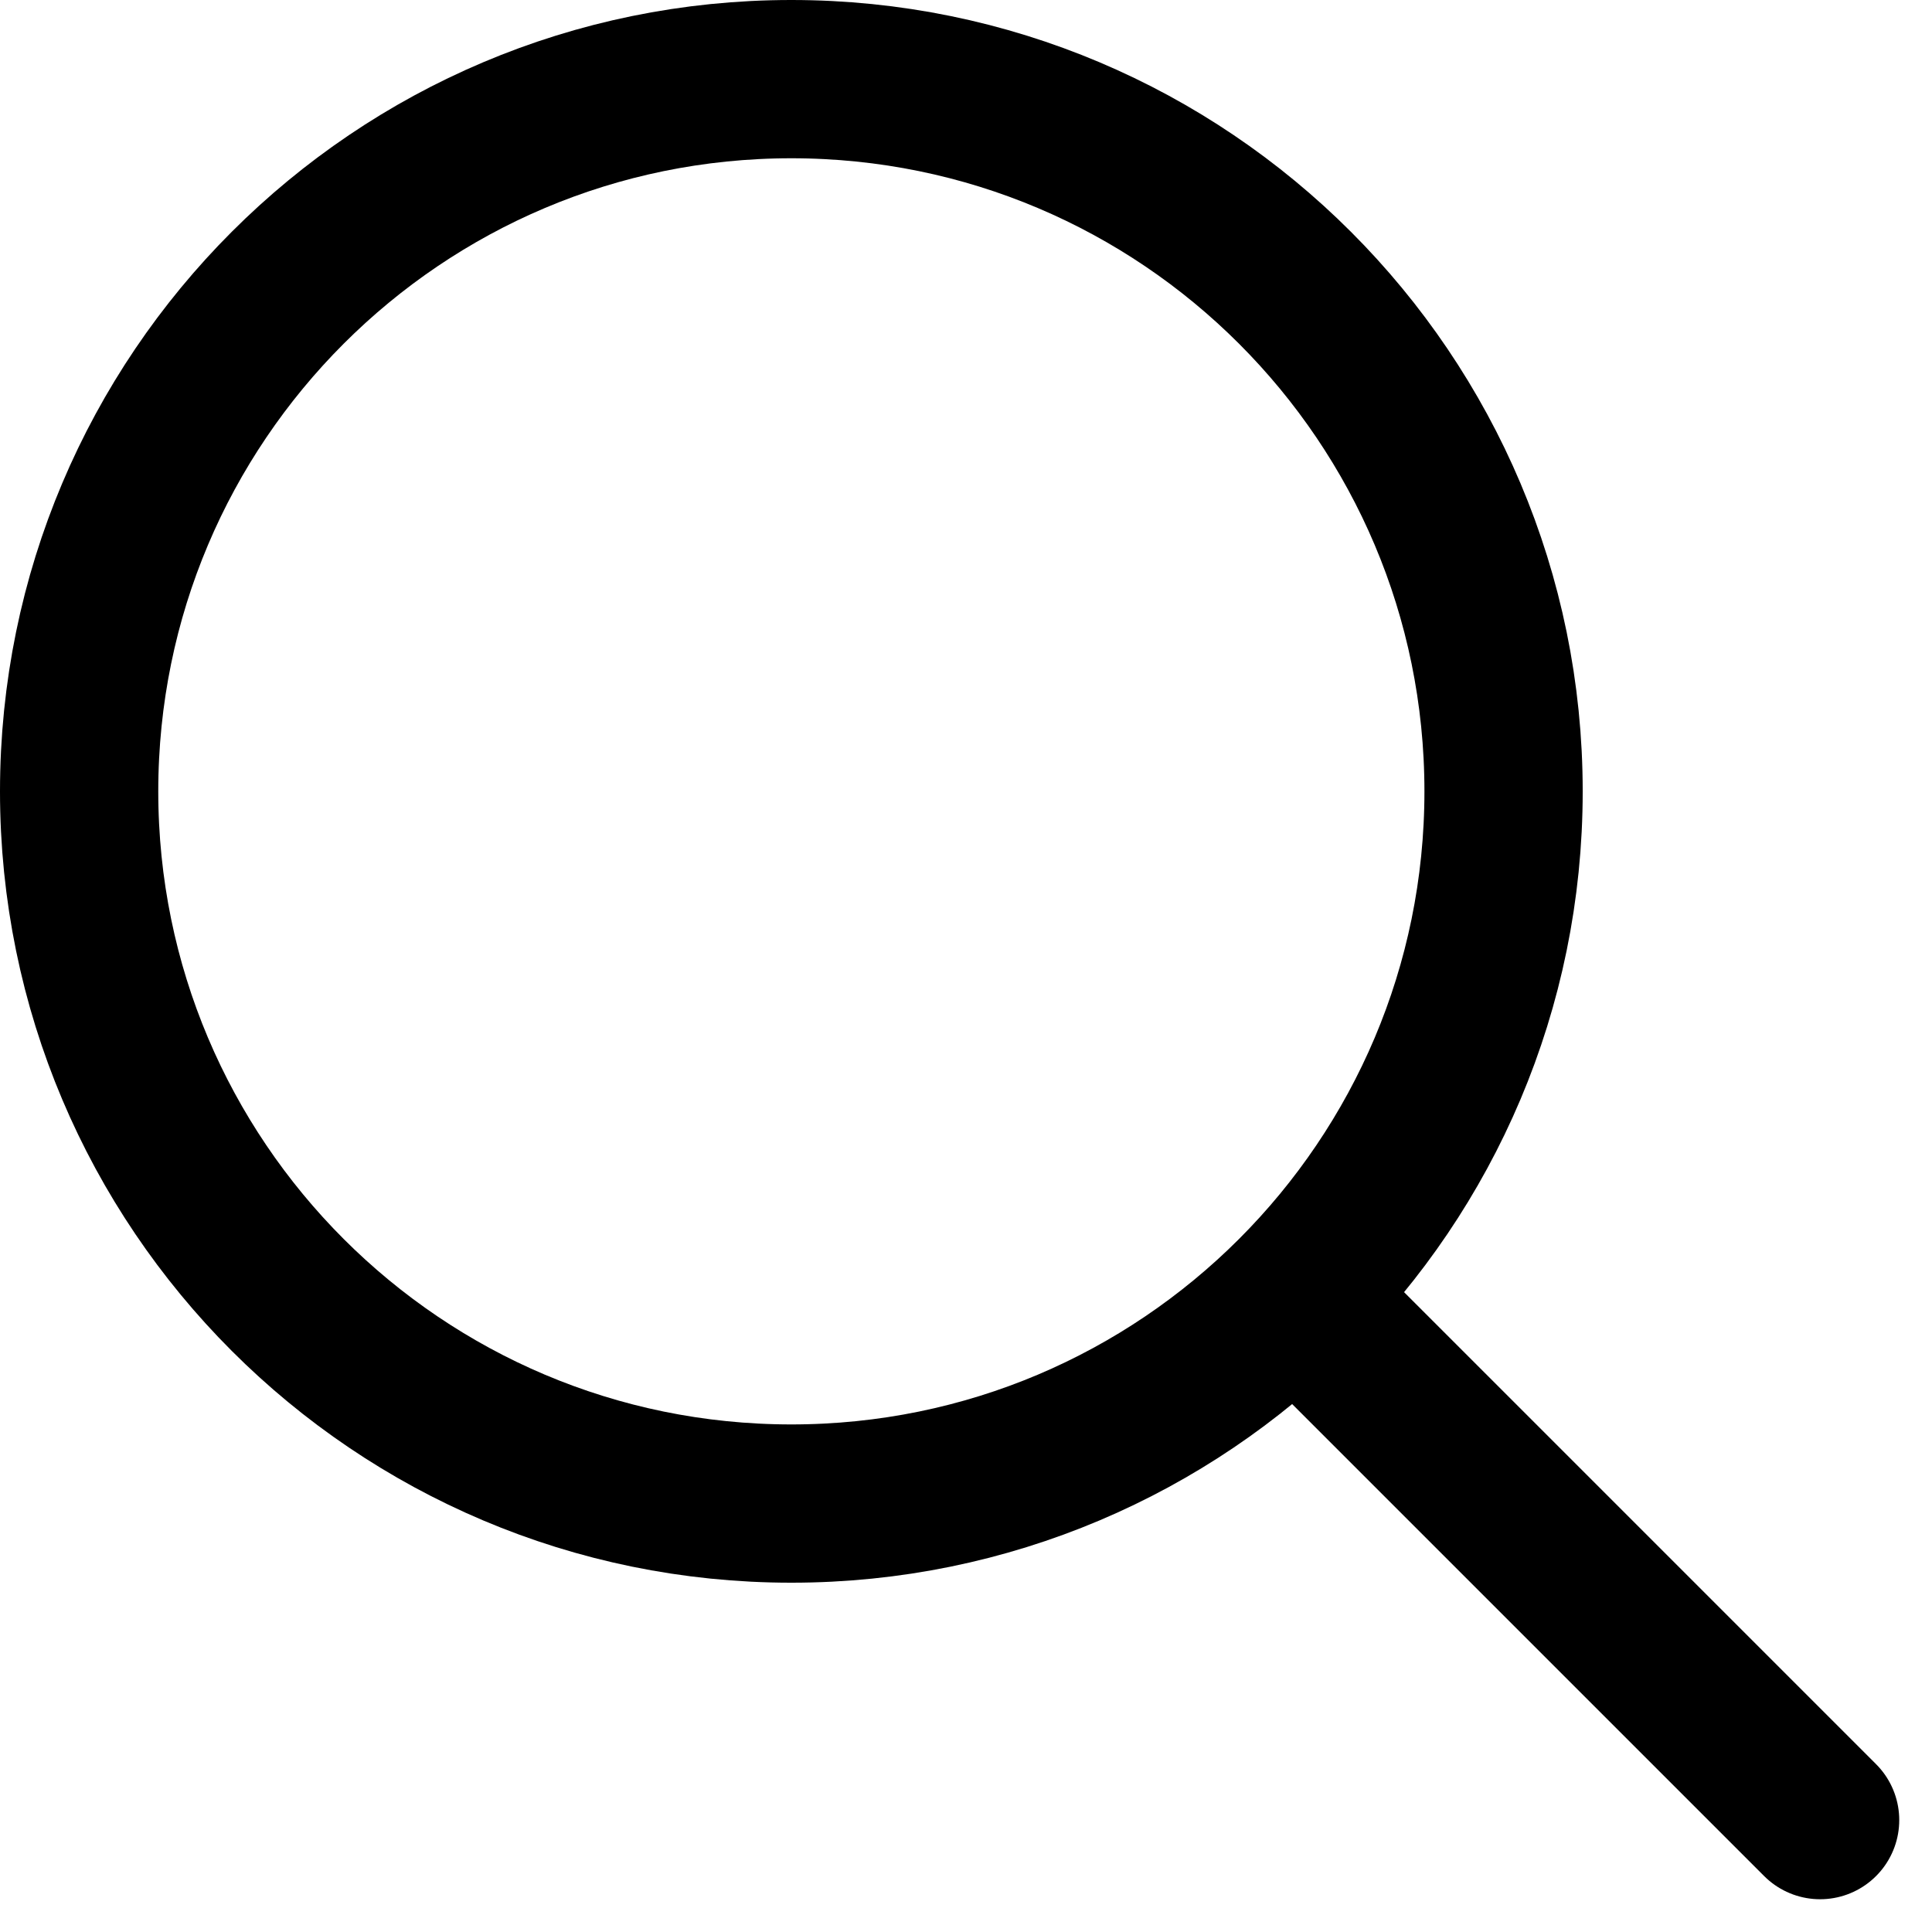
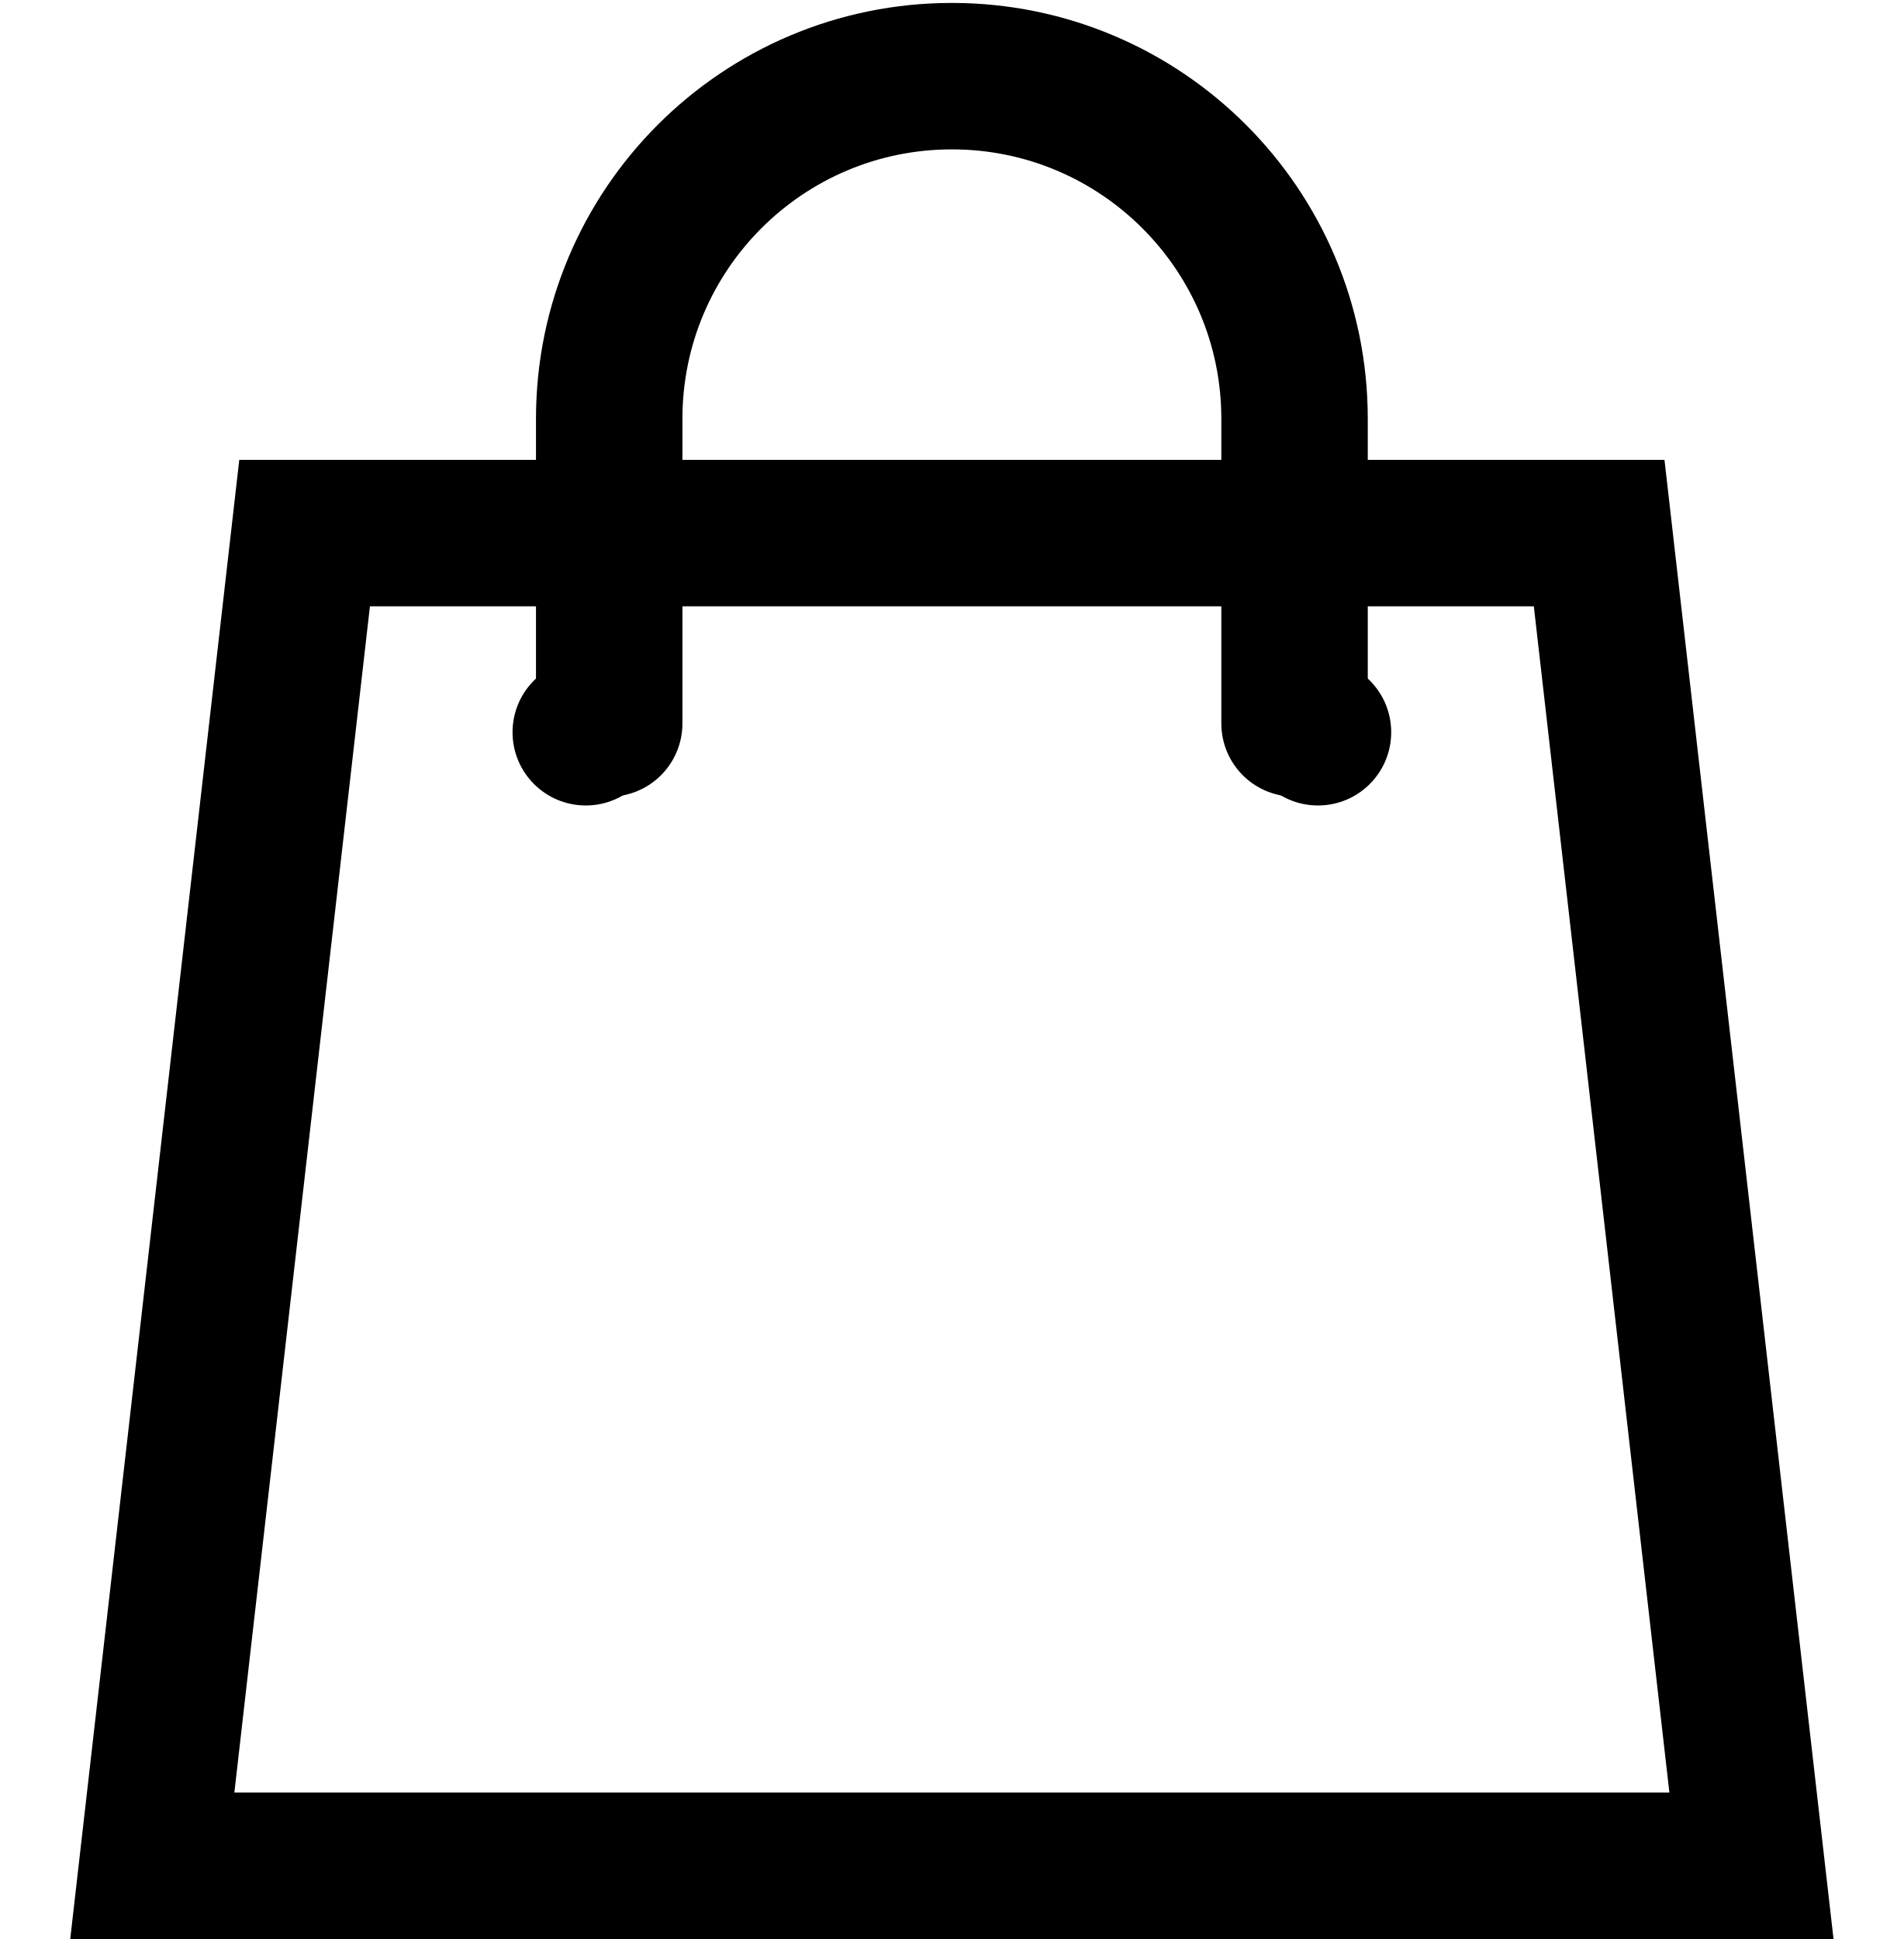
- <svg xmlns="http://www.w3.org/2000/svg" width="24.414" height="24.414" viewBox="0 0 24.414 24.414">
-   <g id="_2561381_search_icon" data-name="2561381_search_icon" transform="translate(-2 -2)">
-     <circle id="Ellipse_1" data-name="Ellipse 1" cx="9" cy="9" r="9" transform="translate(3 3)" fill="none" stroke="#000" stroke-linecap="round" stroke-linejoin="round" stroke-width="2" />
-     <line id="Line_1" data-name="Line 1" x1="6.356" y1="6.356" transform="translate(18.644 18.644)" fill="none" stroke="#000" stroke-linecap="round" stroke-linejoin="round" stroke-width="2" />
-   </g>
+ <svg xmlns="http://www.w3.org/2000/svg" id="_172551_bag_shopping_icon" data-name="172551_bag_shopping_icon" width="26" height="26.48" viewBox="0 0 26 26.48">
+   <path id="Path_3" data-name="Path 3" d="M6.08,14,4,32.2H25.84L23.76,14Z" transform="translate(-1.92 -6.72)" fill="none" stroke="#000" stroke-linecap="round" stroke-width="2" />
+   <rect id="Rectangle_4" data-name="Rectangle 4" width="26" height="26" fill="none" />
+   <path id="Path_4" data-name="Path 4" d="M25.36,10.84V6.68a4.68,4.68,0,0,0-9.36,0v4.16" transform="translate(-7.68 -0.96)" fill="none" stroke="#000" stroke-linecap="round" stroke-width="2" />
+   <circle id="Ellipse_2" data-name="Ellipse 2" cx="1" cy="1" r="1" transform="translate(17 9)" />
+   <circle id="Ellipse_3" data-name="Ellipse 3" cx="1" cy="1" r="1" transform="translate(7 9)" />
</svg>
